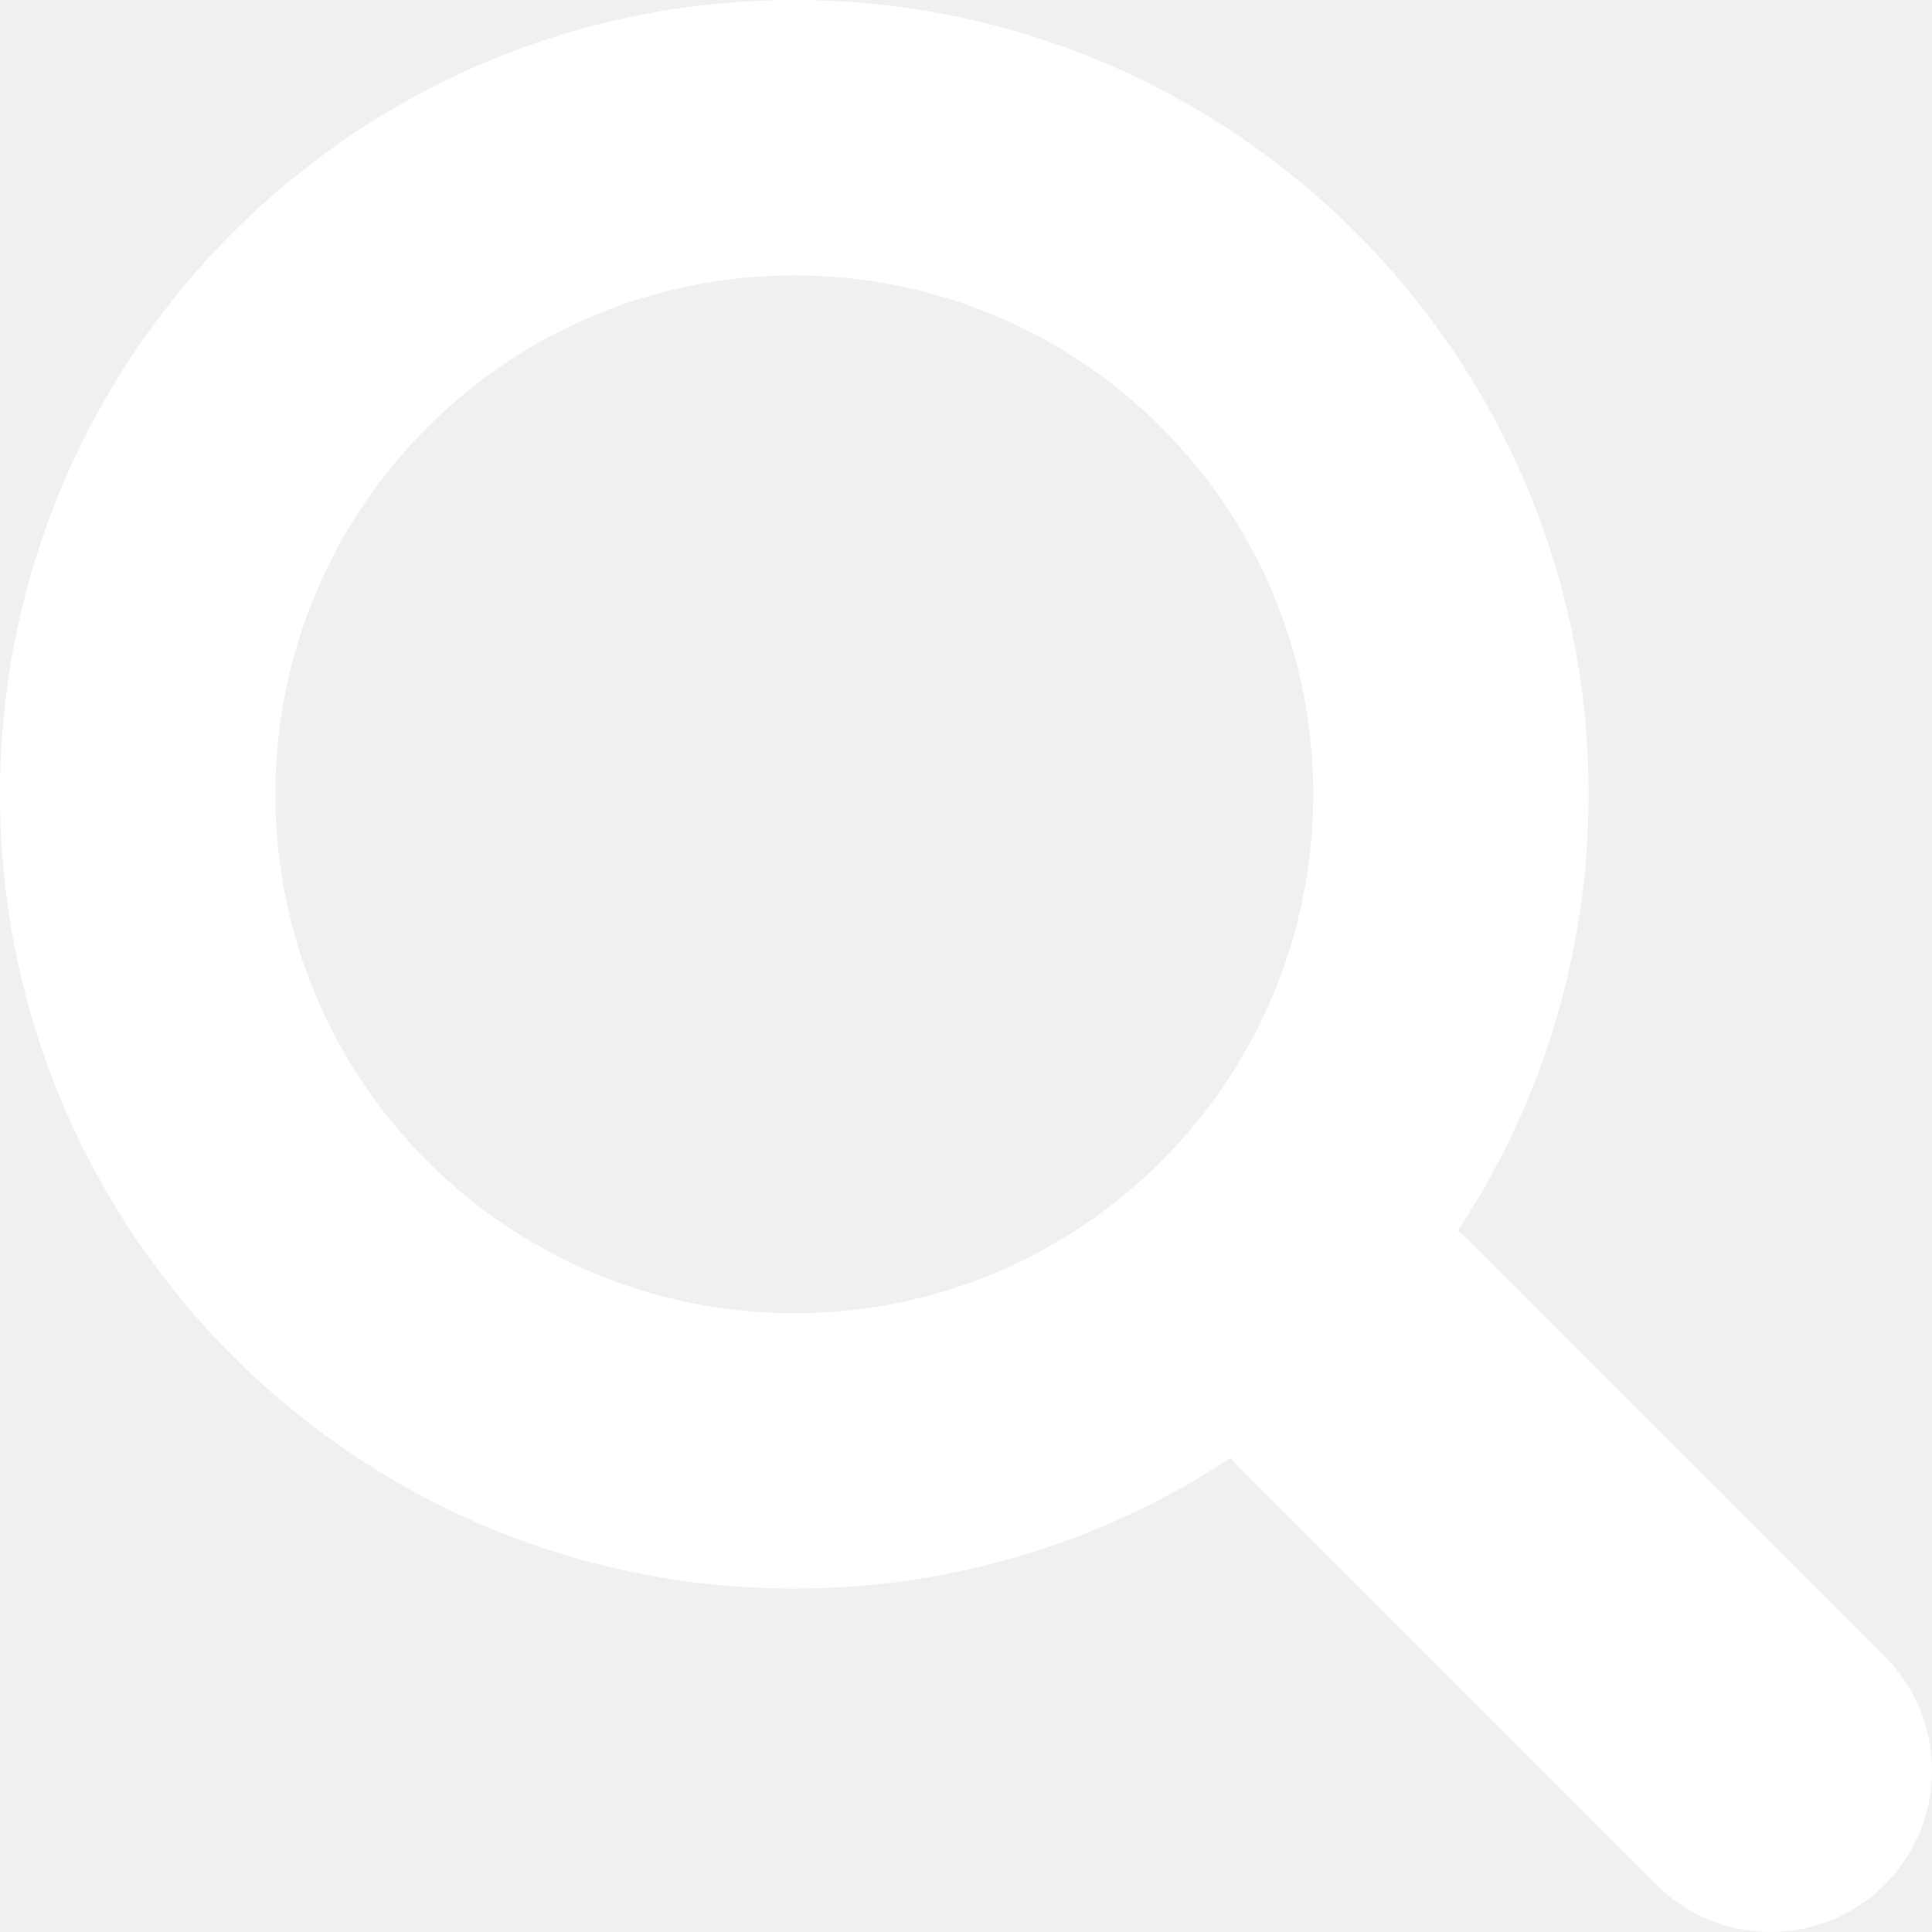
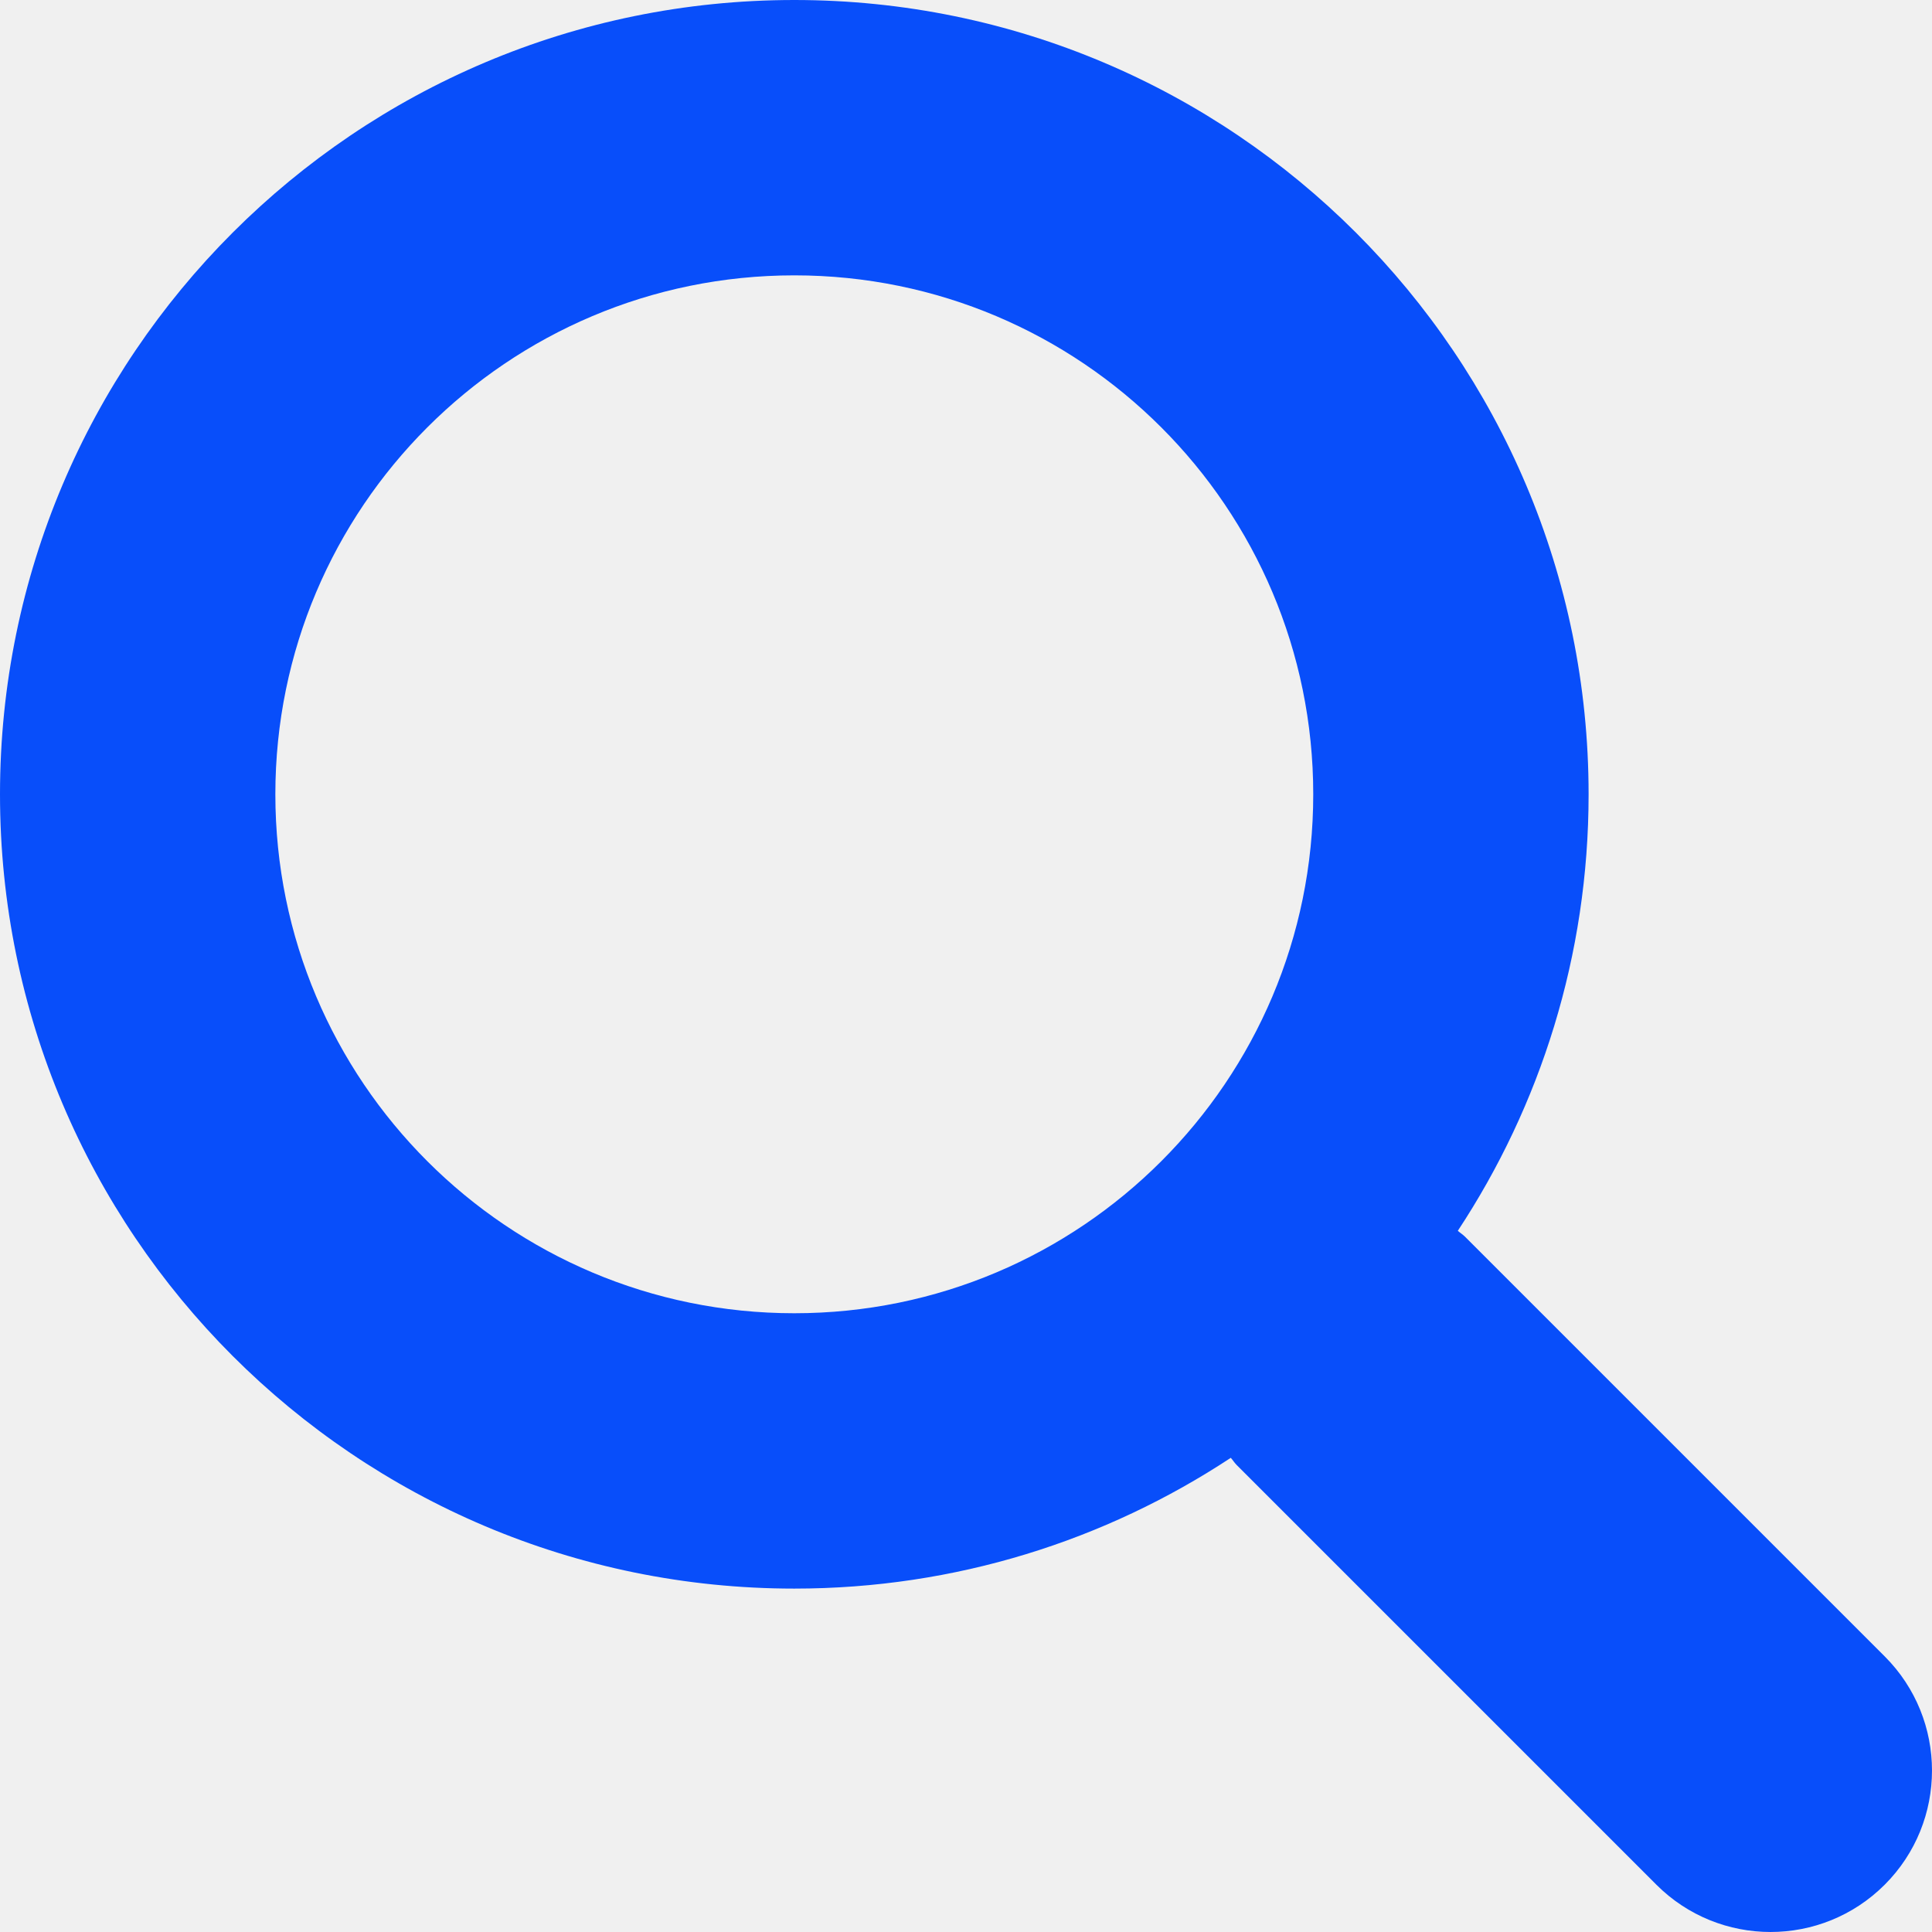
<svg xmlns="http://www.w3.org/2000/svg" version="1.1" id="Capa_1" x="0px" y="0px" viewBox="0 0 250.313 250.313" style="enable-background:new 0 0 250.313 250.313;" xml:space="preserve" width="512px" height="512px">
  <g id="Search">
-     <path style="fill-rule:evenodd;clip-rule:evenodd;" d="M244.186,214.604l-54.379-54.378c-0.289-0.289-0.628-0.491-0.93-0.76   c10.7-16.231,16.945-35.66,16.945-56.554C205.822,46.075,159.747,0,102.911,0S0,46.075,0,102.911   c0,56.835,46.074,102.911,102.91,102.911c20.895,0,40.323-6.245,56.554-16.945c0.269,0.301,0.47,0.64,0.759,0.929l54.38,54.38   c8.169,8.168,21.413,8.168,29.583,0C252.354,236.017,252.354,222.773,244.186,214.604z M102.911,170.146   c-37.134,0-67.236-30.102-67.236-67.235c0-37.134,30.103-67.236,67.236-67.236c37.132,0,67.235,30.103,67.235,67.236   C170.146,140.044,140.043,170.146,102.911,170.146z" fill="#FFFFFF" />
+     <path style="fill-rule:evenodd;clip-rule:evenodd;" d="M244.186,214.604l-54.379-54.378c-0.289-0.289-0.628-0.491-0.93-0.76   c10.7-16.231,16.945-35.66,16.945-56.554C205.822,46.075,159.747,0,102.911,0S0,46.075,0,102.911   c0,56.835,46.074,102.911,102.91,102.911c20.895,0,40.323-6.245,56.554-16.945c0.269,0.301,0.47,0.64,0.759,0.929l54.38,54.38   c8.169,8.168,21.413,8.168,29.583,0C252.354,236.017,252.354,222.773,244.186,214.604z M102.911,170.146   c-37.134,0-67.236-30.102-67.236-67.235c0-37.134,30.103-67.236,67.236-67.236c37.132,0,67.235,30.103,67.235,67.236   C170.146,140.044,140.043,170.146,102.911,170.146z" fill="#084efa" />
  </g>
  <g>
</g>
  <g>
</g>
  <g>
</g>
  <g>
</g>
  <g>
</g>
  <g>
</g>
  <g>
</g>
  <g>
</g>
  <g>
</g>
  <g>
</g>
  <g>
</g>
  <g>
</g>
  <g>
</g>
  <g>
</g>
  <g>
</g>
</svg>
